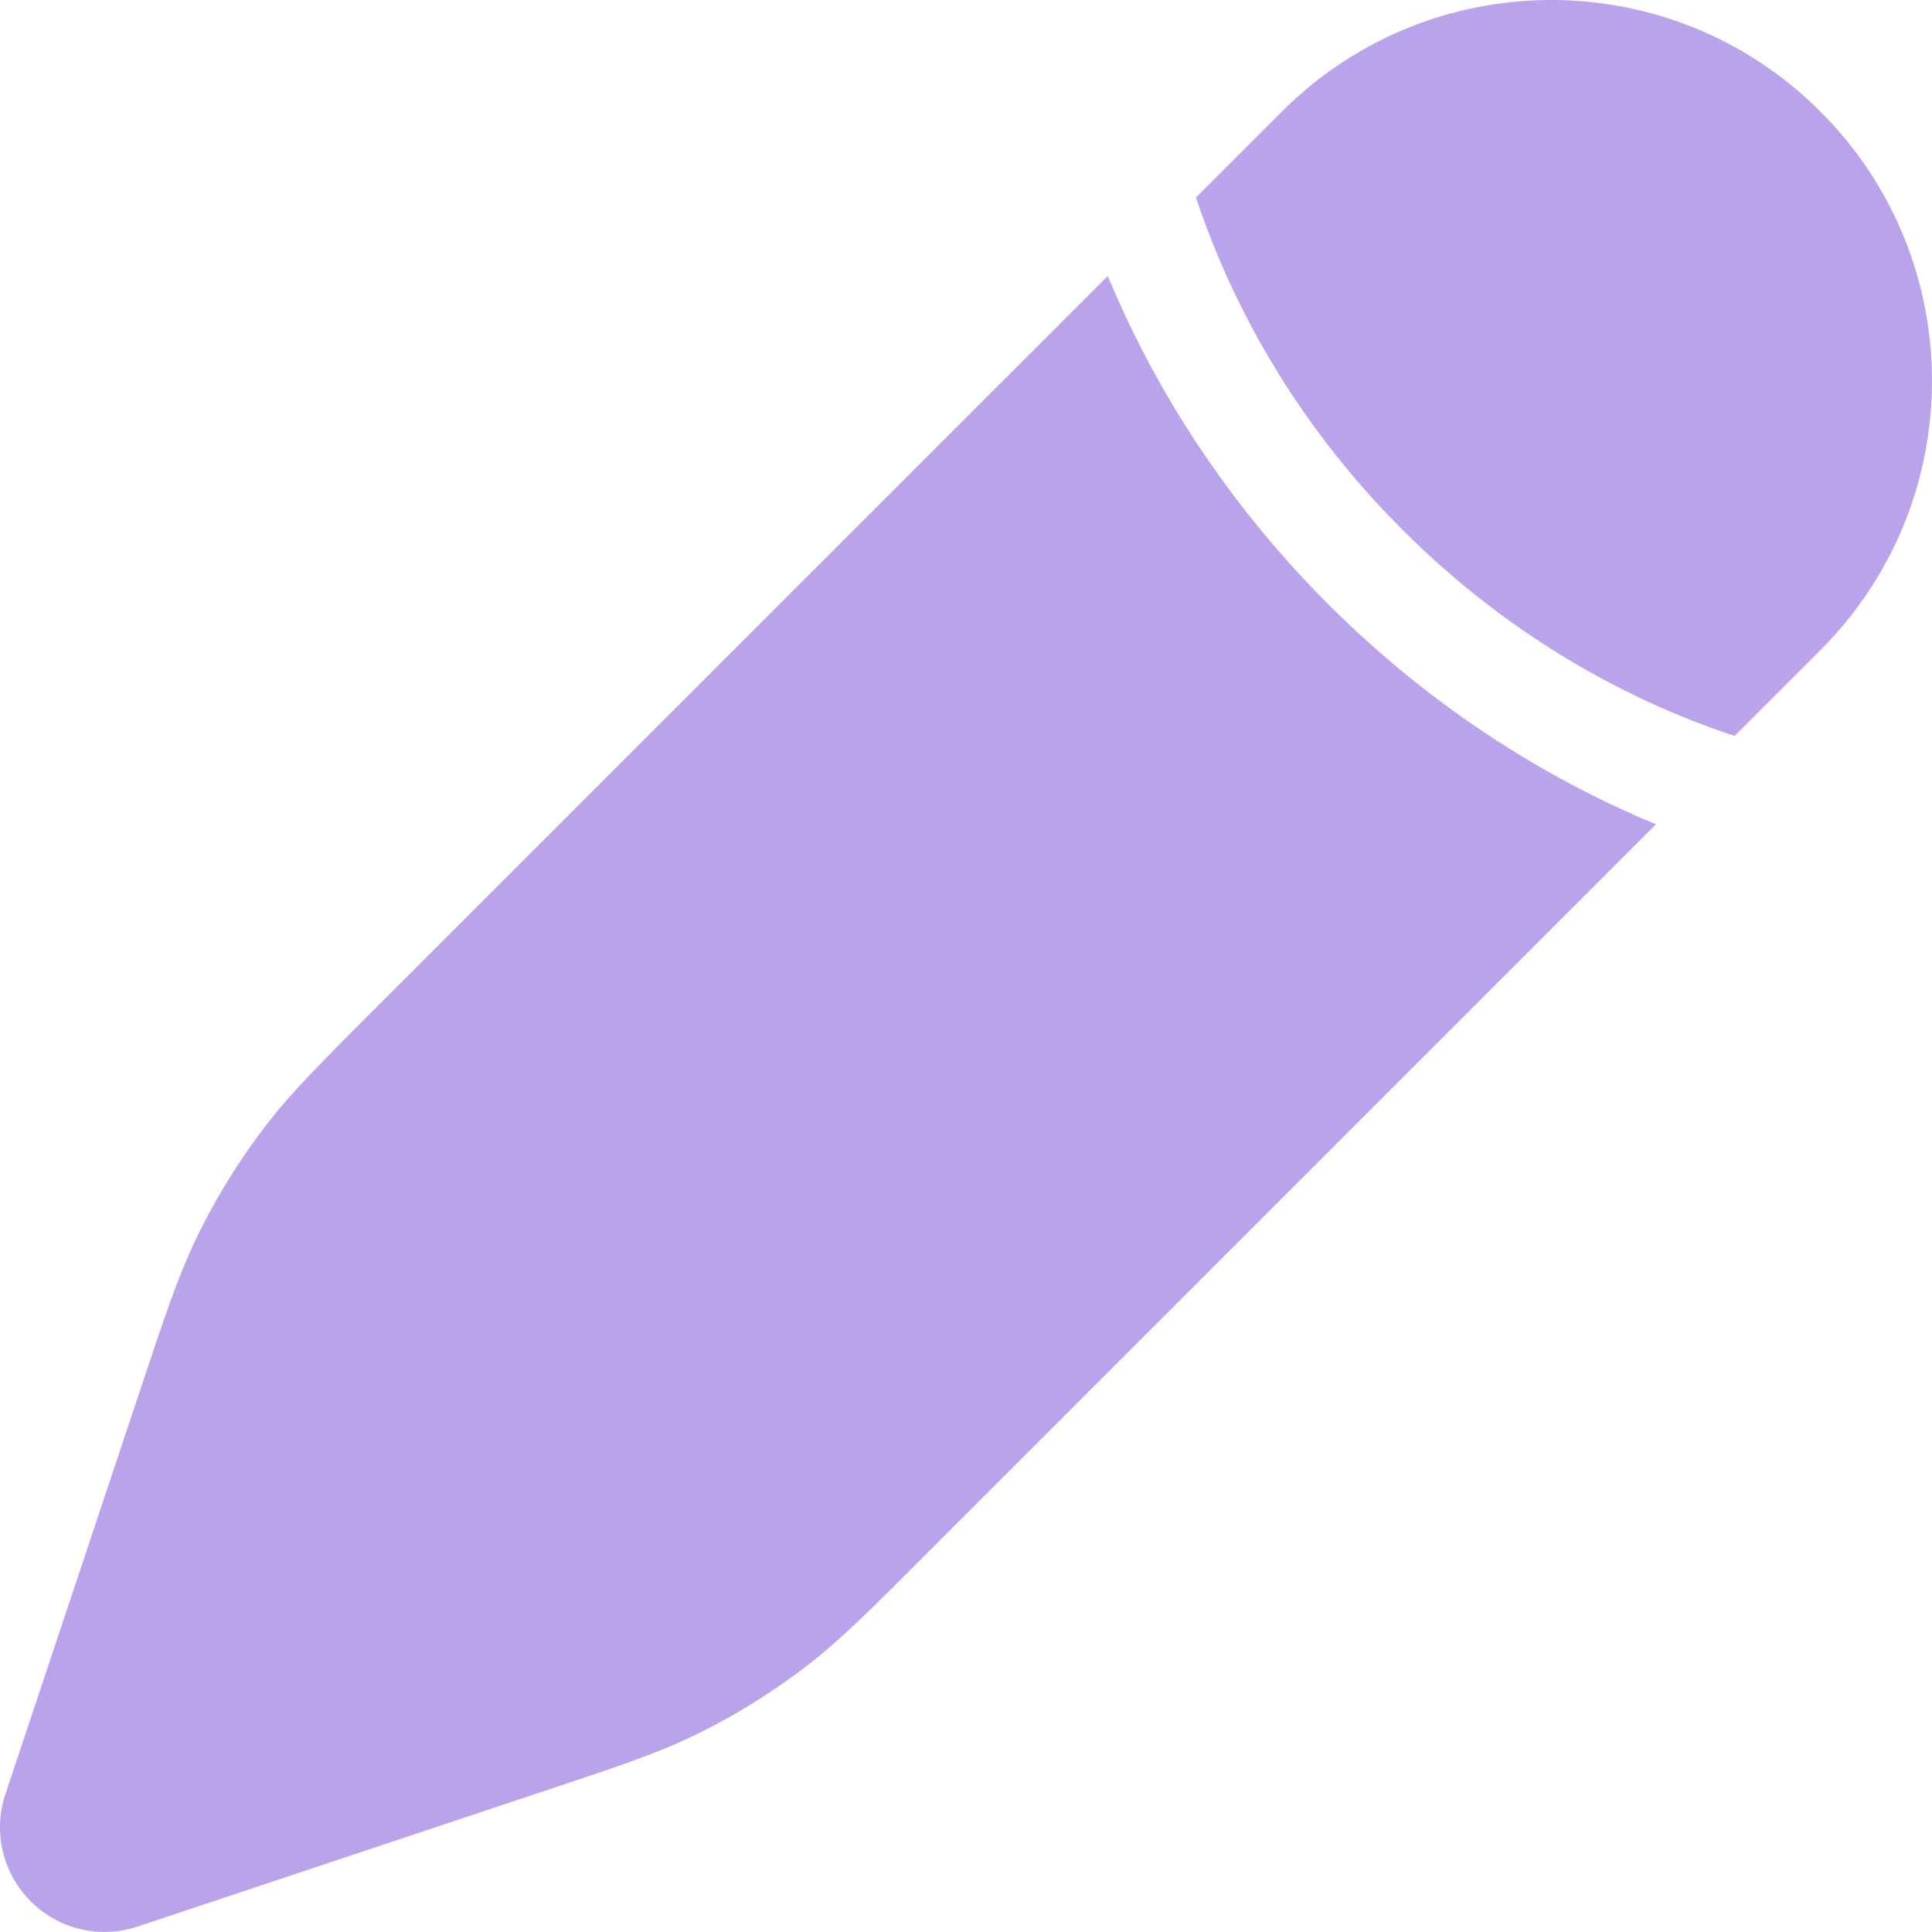
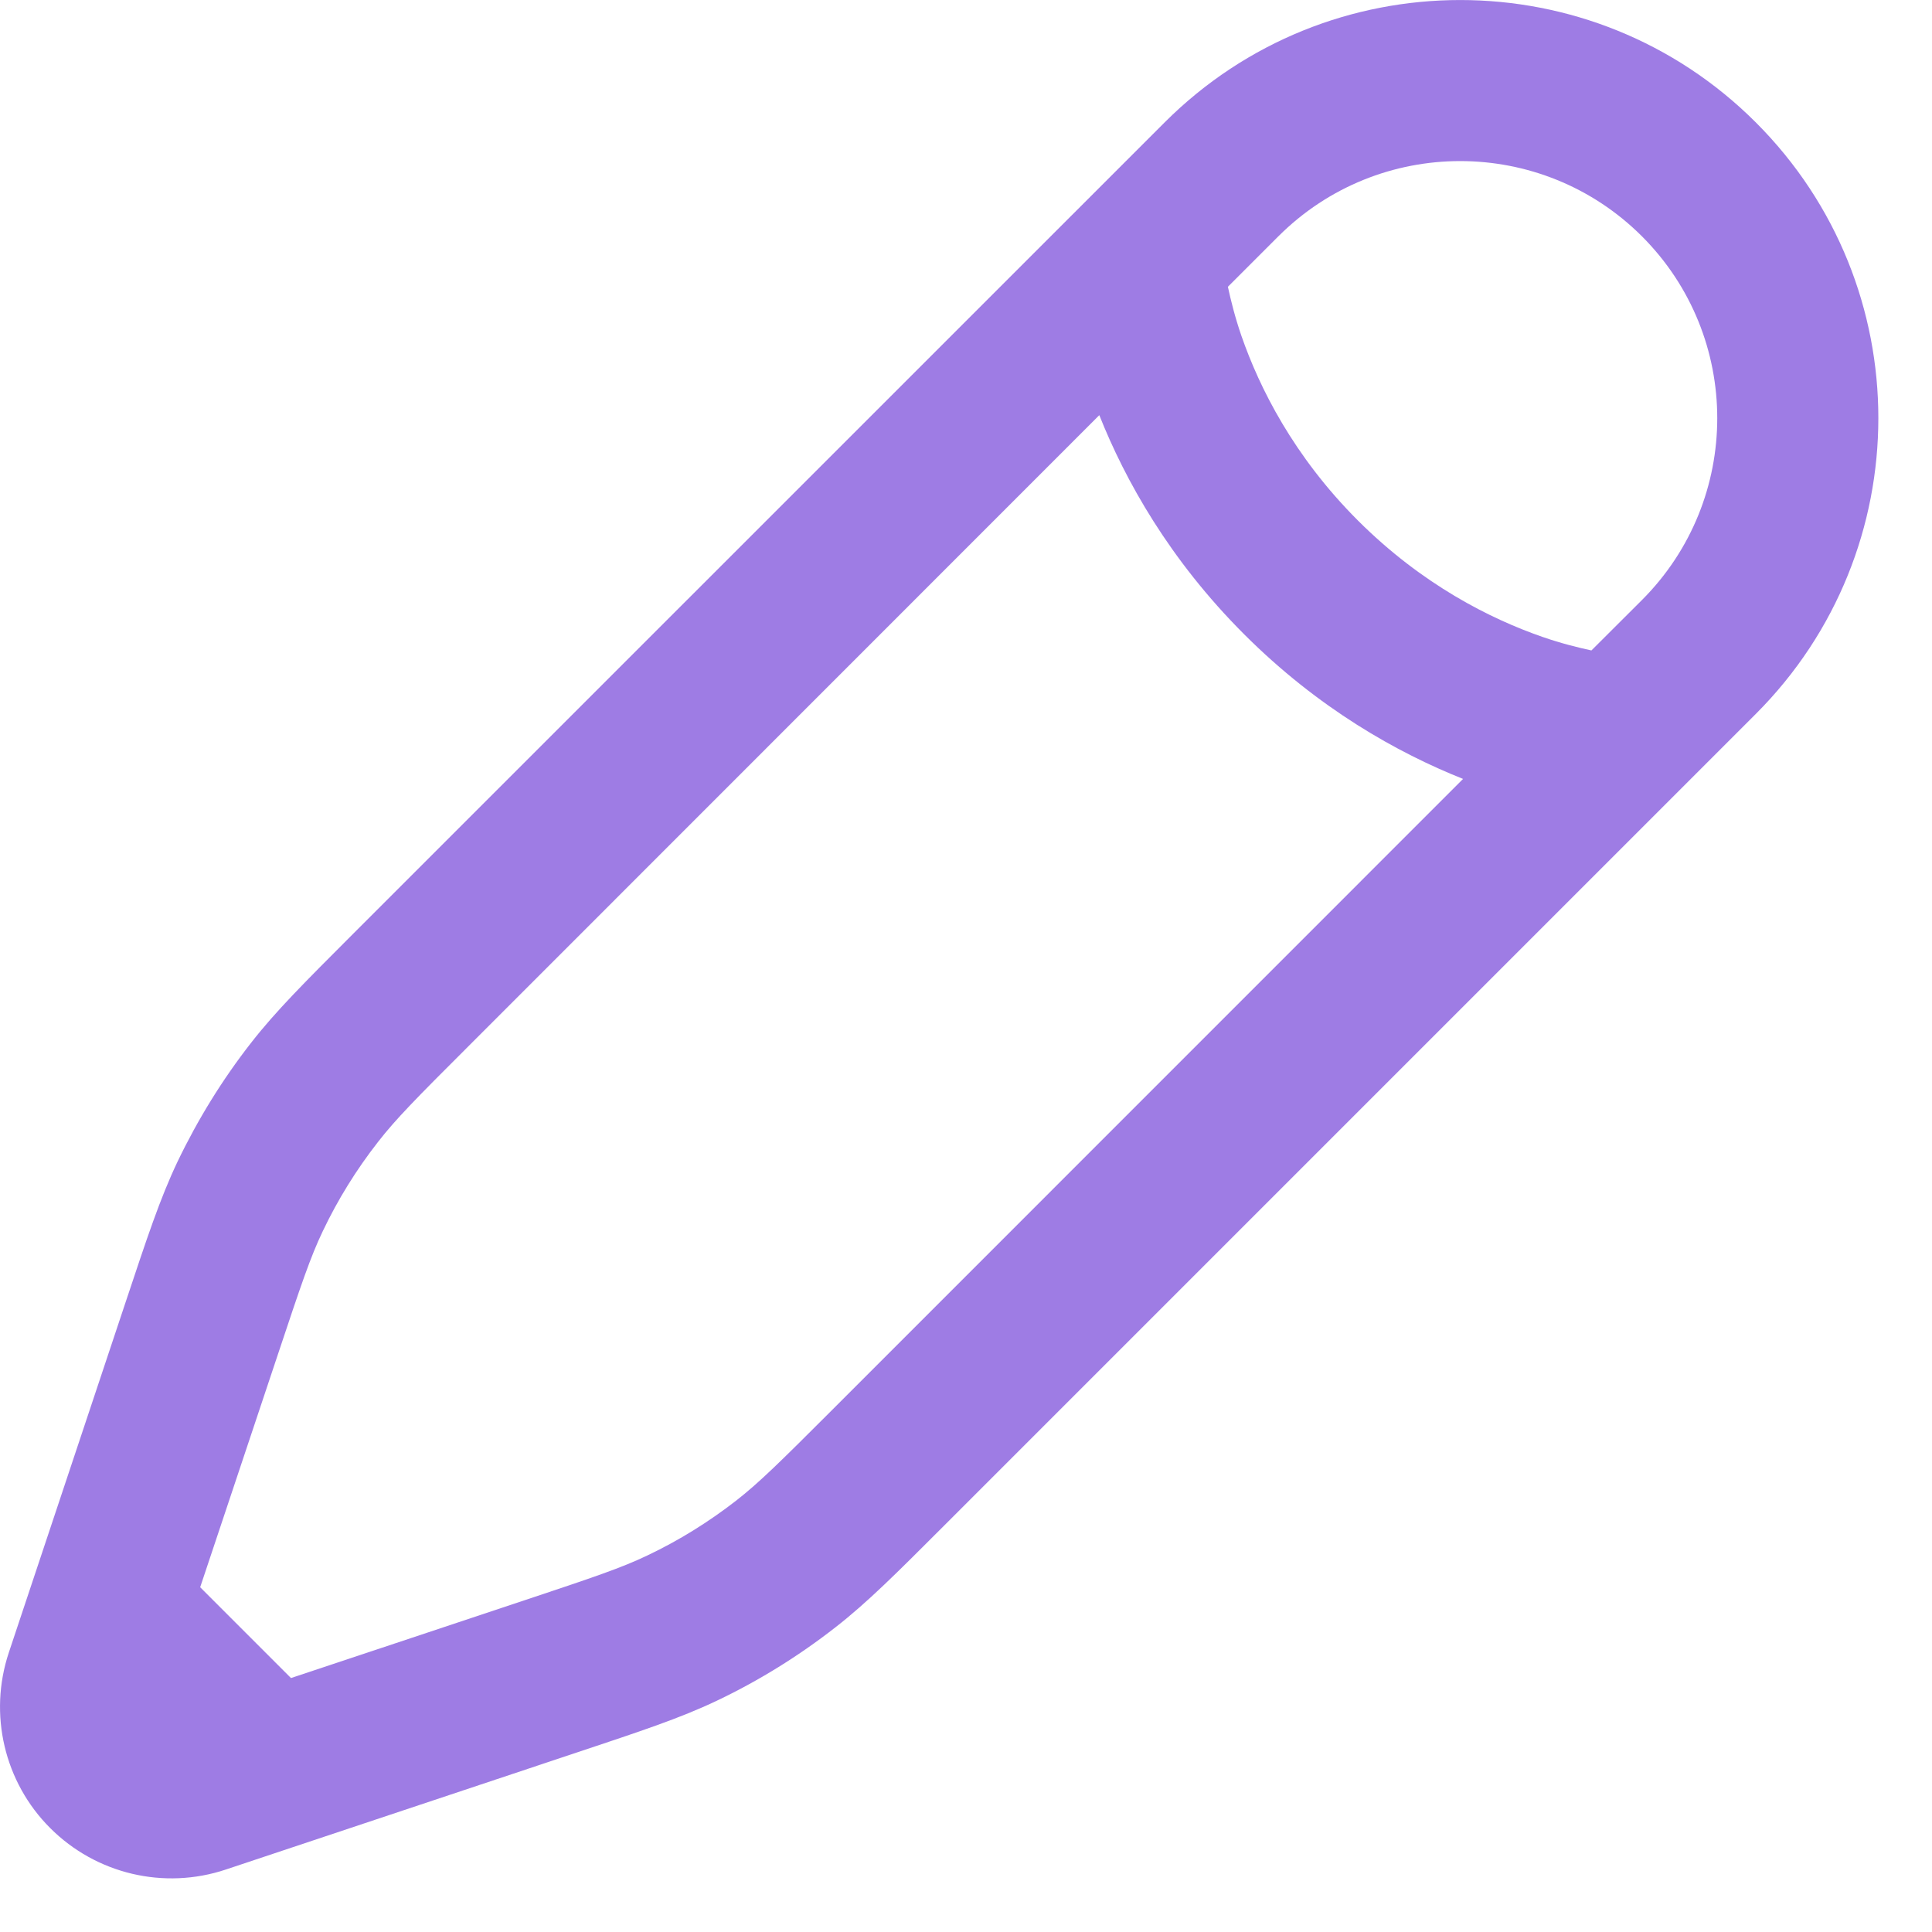
- <svg xmlns="http://www.w3.org/2000/svg" width="16" height="16" viewBox="0 0 16 16" fill="none">
-   <path opacity="0.7" d="M7.675 12.866L13.714 6.827C12.892 6.485 11.919 5.923 10.998 5.002C10.078 4.081 9.516 3.108 9.174 2.286L3.134 8.325C2.663 8.796 2.428 9.031 2.225 9.291C1.986 9.598 1.781 9.929 1.614 10.28C1.472 10.578 1.367 10.894 1.156 11.526L0.044 14.86C-0.059 15.171 0.022 15.514 0.254 15.746C0.486 15.978 0.829 16.059 1.14 15.955L4.474 14.844C5.106 14.633 5.422 14.528 5.72 14.386C6.071 14.219 6.402 14.014 6.709 13.775C6.968 13.572 7.204 13.337 7.675 12.866Z" fill="#9E7CE4" />
-   <path opacity="0.7" d="M15.076 5.384C16.308 4.152 16.308 2.155 15.076 0.924C13.845 -0.308 11.848 -0.308 10.616 0.924L9.905 1.635C9.915 1.665 9.925 1.694 9.935 1.725C10.196 2.476 10.688 3.461 11.614 4.387C12.539 5.312 13.524 5.804 14.276 6.065C14.306 6.075 14.336 6.086 14.365 6.095L15.076 5.384Z" fill="#9E7CE4" />
+ <svg xmlns="http://www.w3.org/2000/svg" width="18" height="18" viewBox="0 0 18 18" fill="none" color="#9E7CE4">
+   <path d="M10.85 1.141C12.371 -0.38 14.838 -0.38 16.359 1.141C17.881 2.662 17.88 5.129 16.359 6.651L8.801 14.209C8.352 14.658 8.083 14.928 7.784 15.161C7.441 15.429 7.07 15.659 6.677 15.846C6.334 16.009 5.973 16.128 5.37 16.329L2.104 17.418C1.529 17.61 0.896 17.46 0.468 17.032C0.04 16.605 -0.109 15.971 0.082 15.397L1.171 12.13C1.372 11.527 1.491 11.166 1.654 10.823C1.842 10.431 2.071 10.059 2.339 9.716C2.572 9.417 2.842 9.149 3.291 8.699L10.85 1.141ZM4.352 9.76C3.877 10.234 3.685 10.429 3.522 10.639C3.321 10.896 3.148 11.175 3.008 11.469C2.893 11.709 2.806 11.968 2.594 12.604L1.865 14.788L2.711 15.634L4.897 14.906C5.533 14.694 5.791 14.607 6.031 14.492C6.326 14.352 6.604 14.179 6.861 13.979C7.071 13.815 7.266 13.623 7.74 13.149L13.631 7.257C13.021 7.014 12.285 6.603 11.591 5.909C10.897 5.215 10.485 4.479 10.242 3.868L4.352 9.76ZM15.298 2.202C14.362 1.267 12.846 1.267 11.91 2.202L11.44 2.672C11.467 2.796 11.505 2.952 11.566 3.129C11.734 3.613 12.052 4.25 12.651 4.849C13.251 5.448 13.887 5.766 14.371 5.934C14.547 5.995 14.703 6.033 14.827 6.06L15.298 5.59C16.233 4.654 16.233 3.138 15.298 2.202Z" fill="currentColor" />
</svg>
